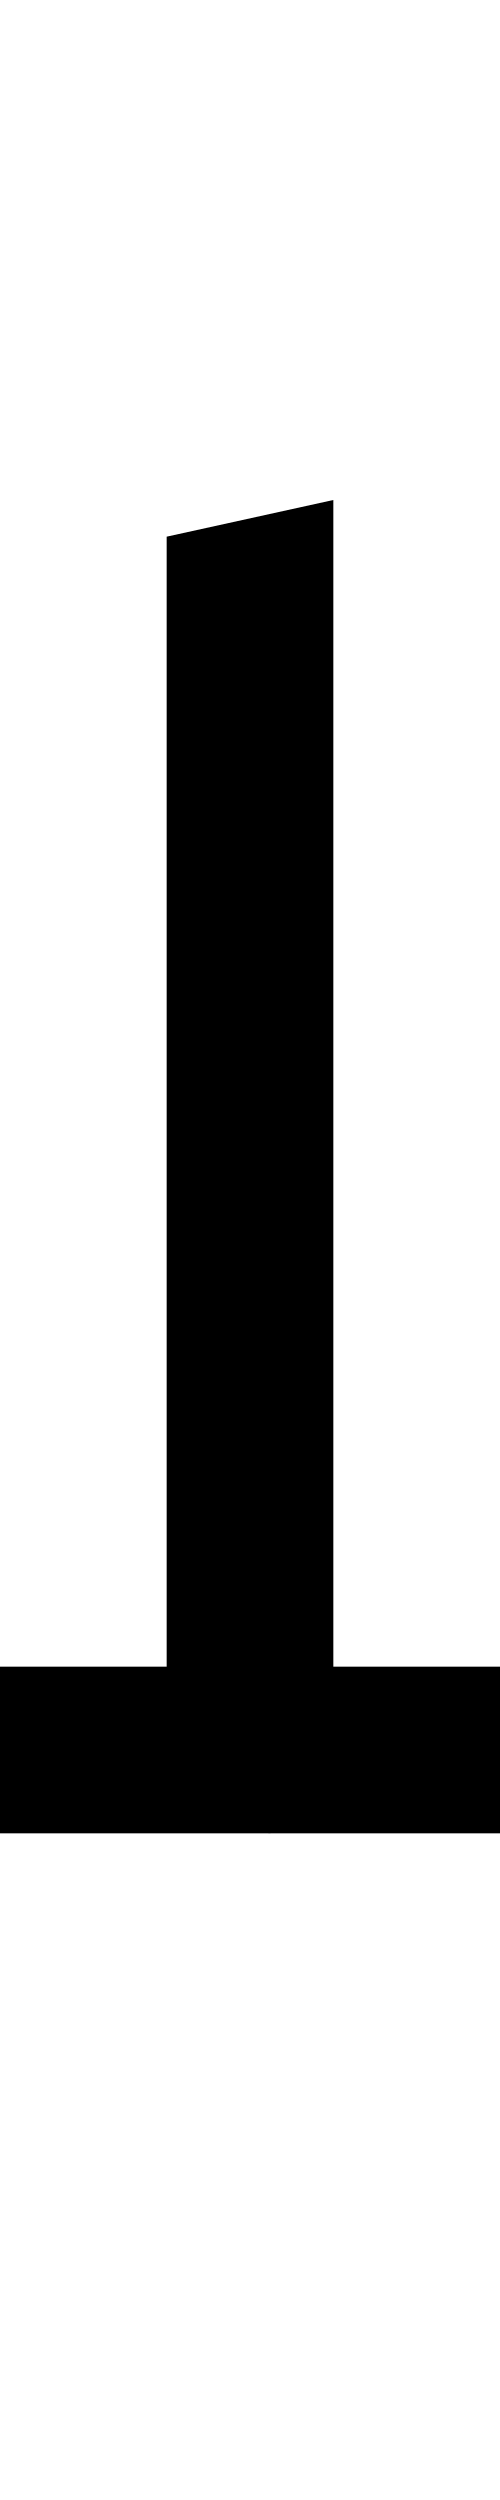
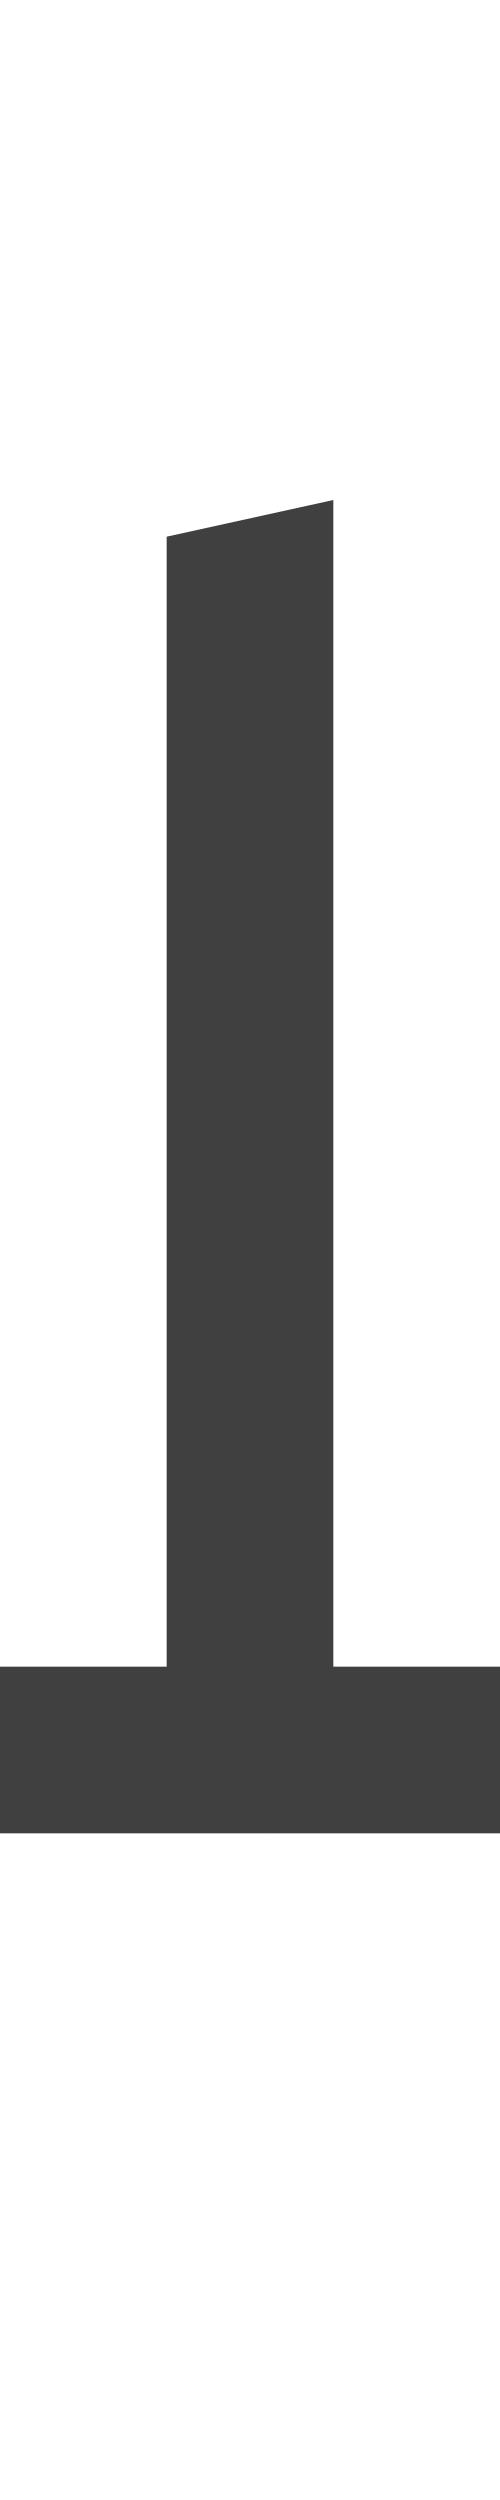
<svg xmlns="http://www.w3.org/2000/svg" version="1.1" viewBox="0 0 300.0 1500.0" width="300.0" height="1500.0">
  <g transform="matrix(1 0 0 -1 0 1100.0)">
-     <path d="M100.0 0.0H320.0V100.0H100.0V0.0ZM150.0 861.0ZM150.0 830.0ZM100.0 -150.0ZM-20.0 0.0H160.0C160.0 0.0 200.0 -2.0 200.0 23.0V800.0L100.0 778.0V100.0H-20.0V0.0Z" />
+     <path opacity="0.75" d="M100.0 0.0H320.0V100.0H100.0V0.0ZM150.0 861.0ZM150.0 830.0ZM100.0 -150.0ZM-20.0 0.0H160.0C160.0 0.0 200.0 -2.0 200.0 23.0V800.0L100.0 778.0V100.0H-20.0V0.0Z" />
  </g>
</svg>
